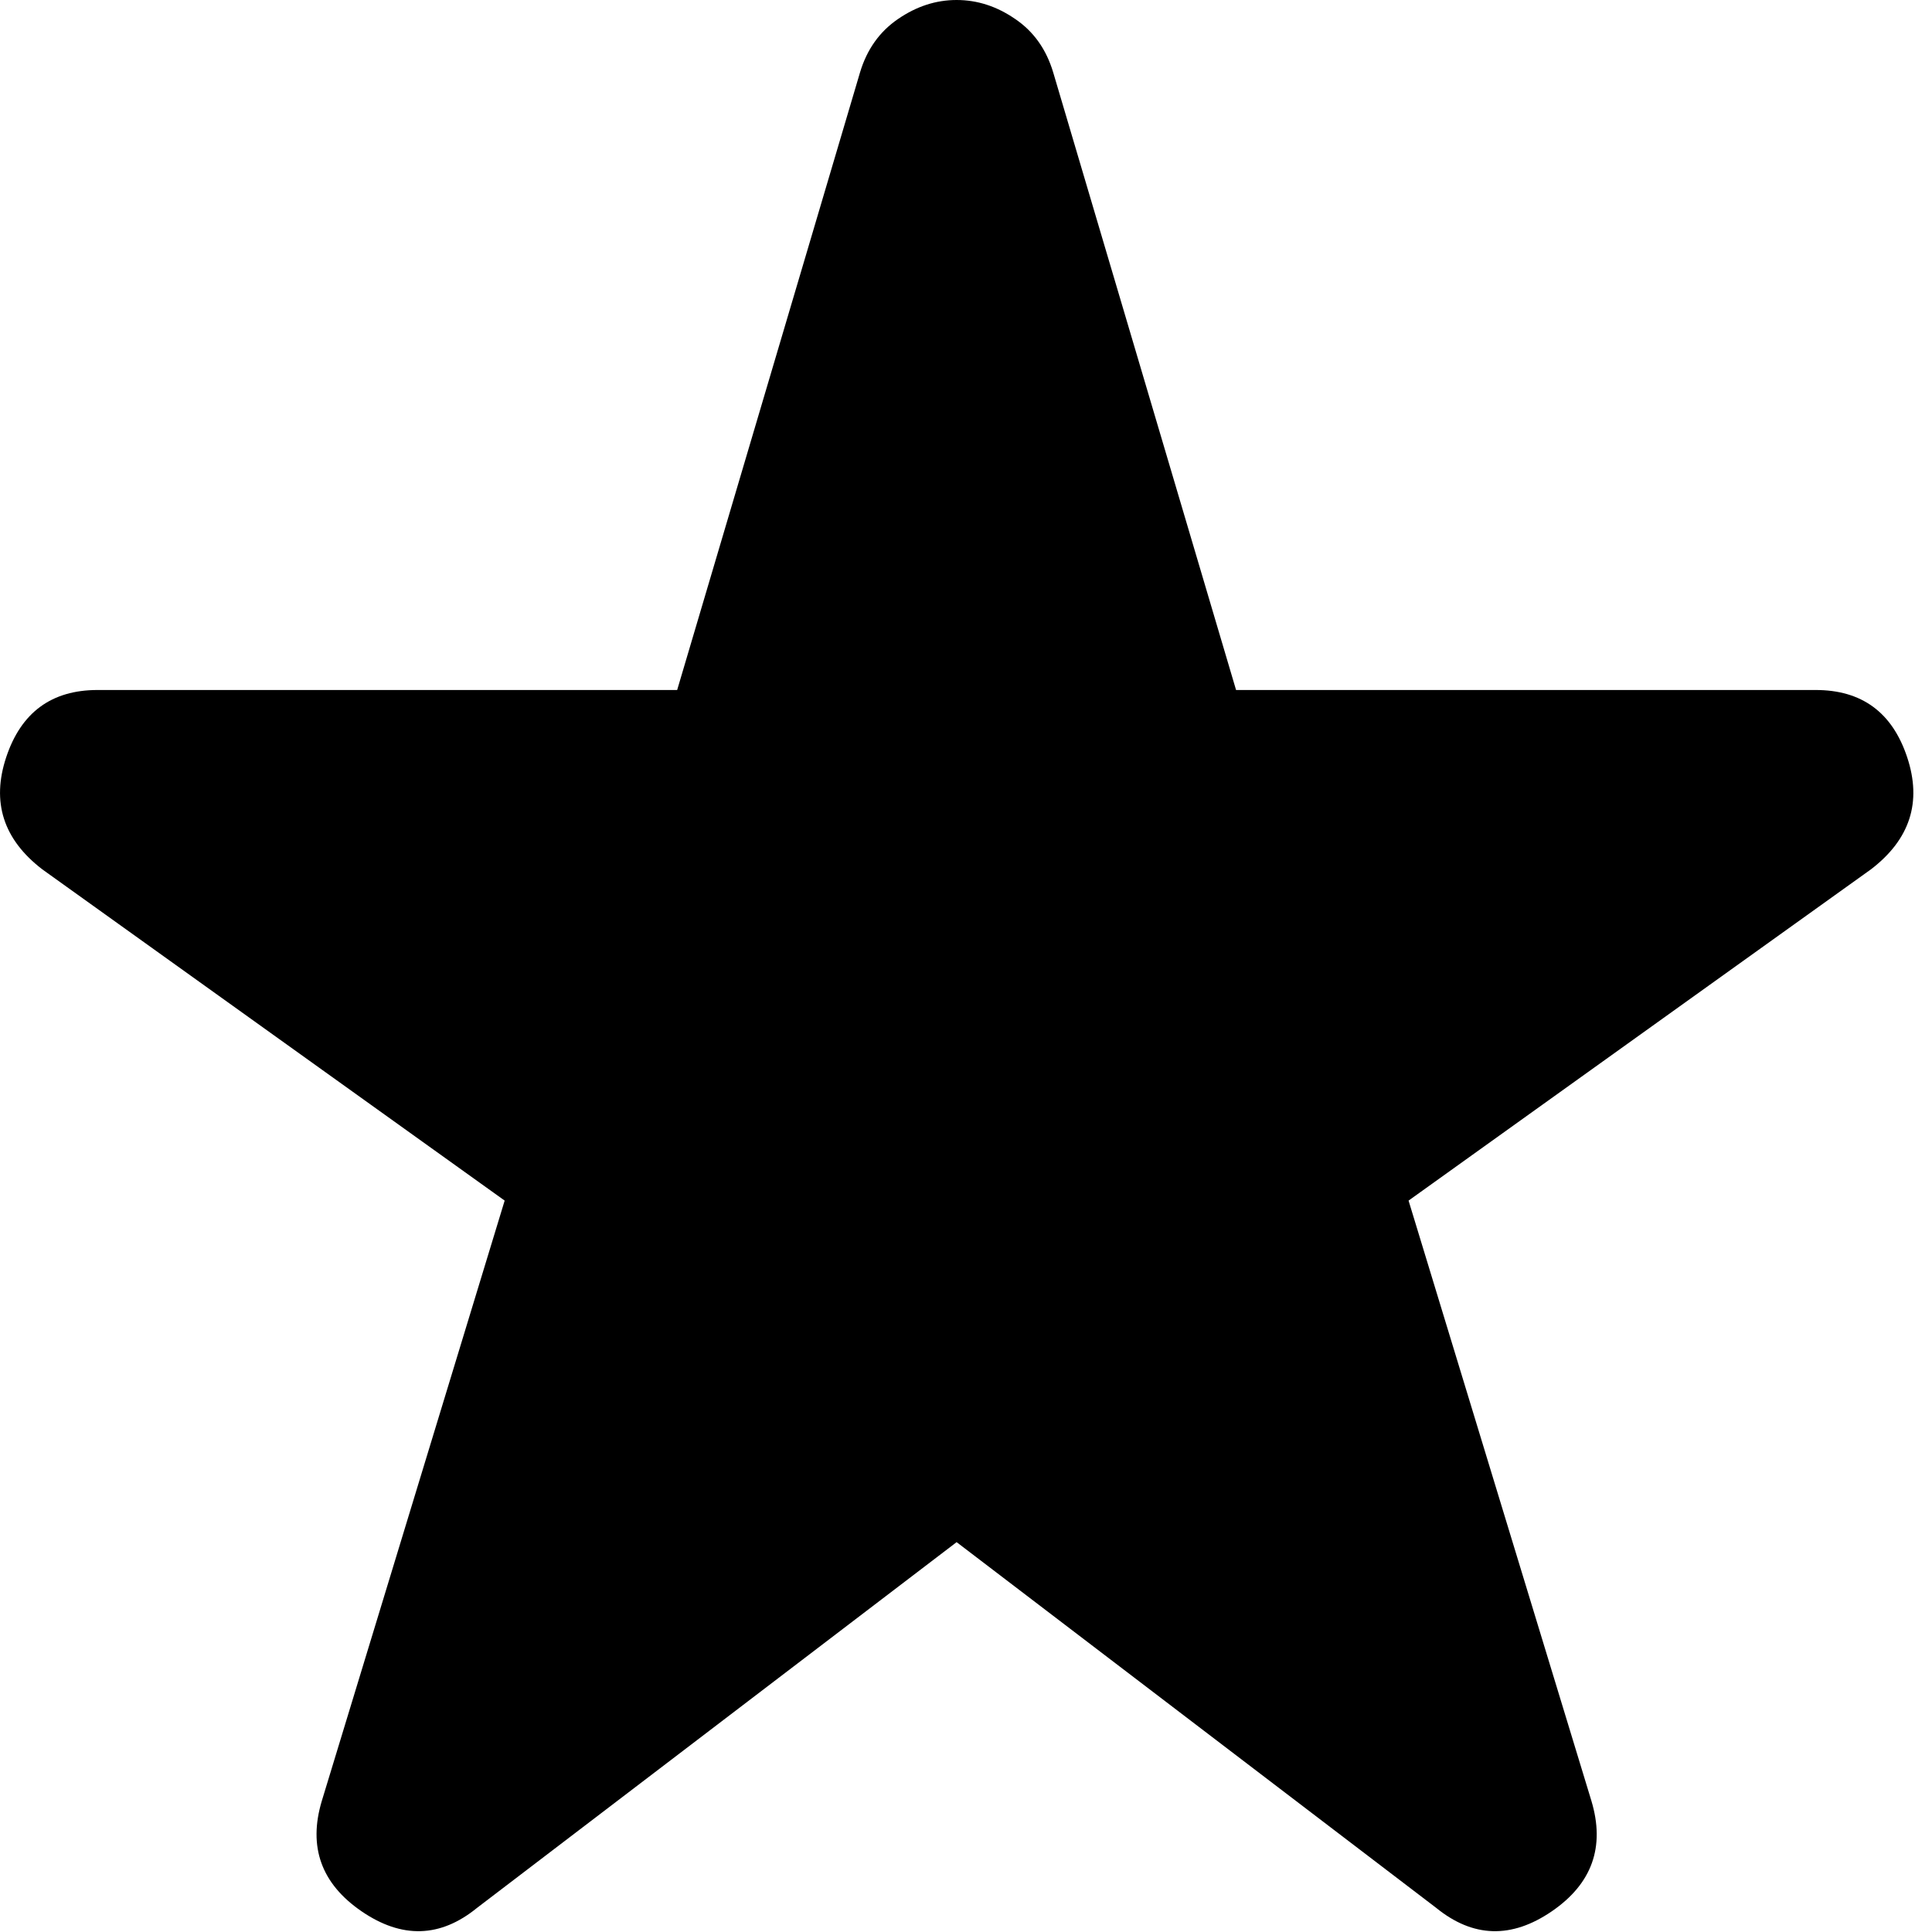
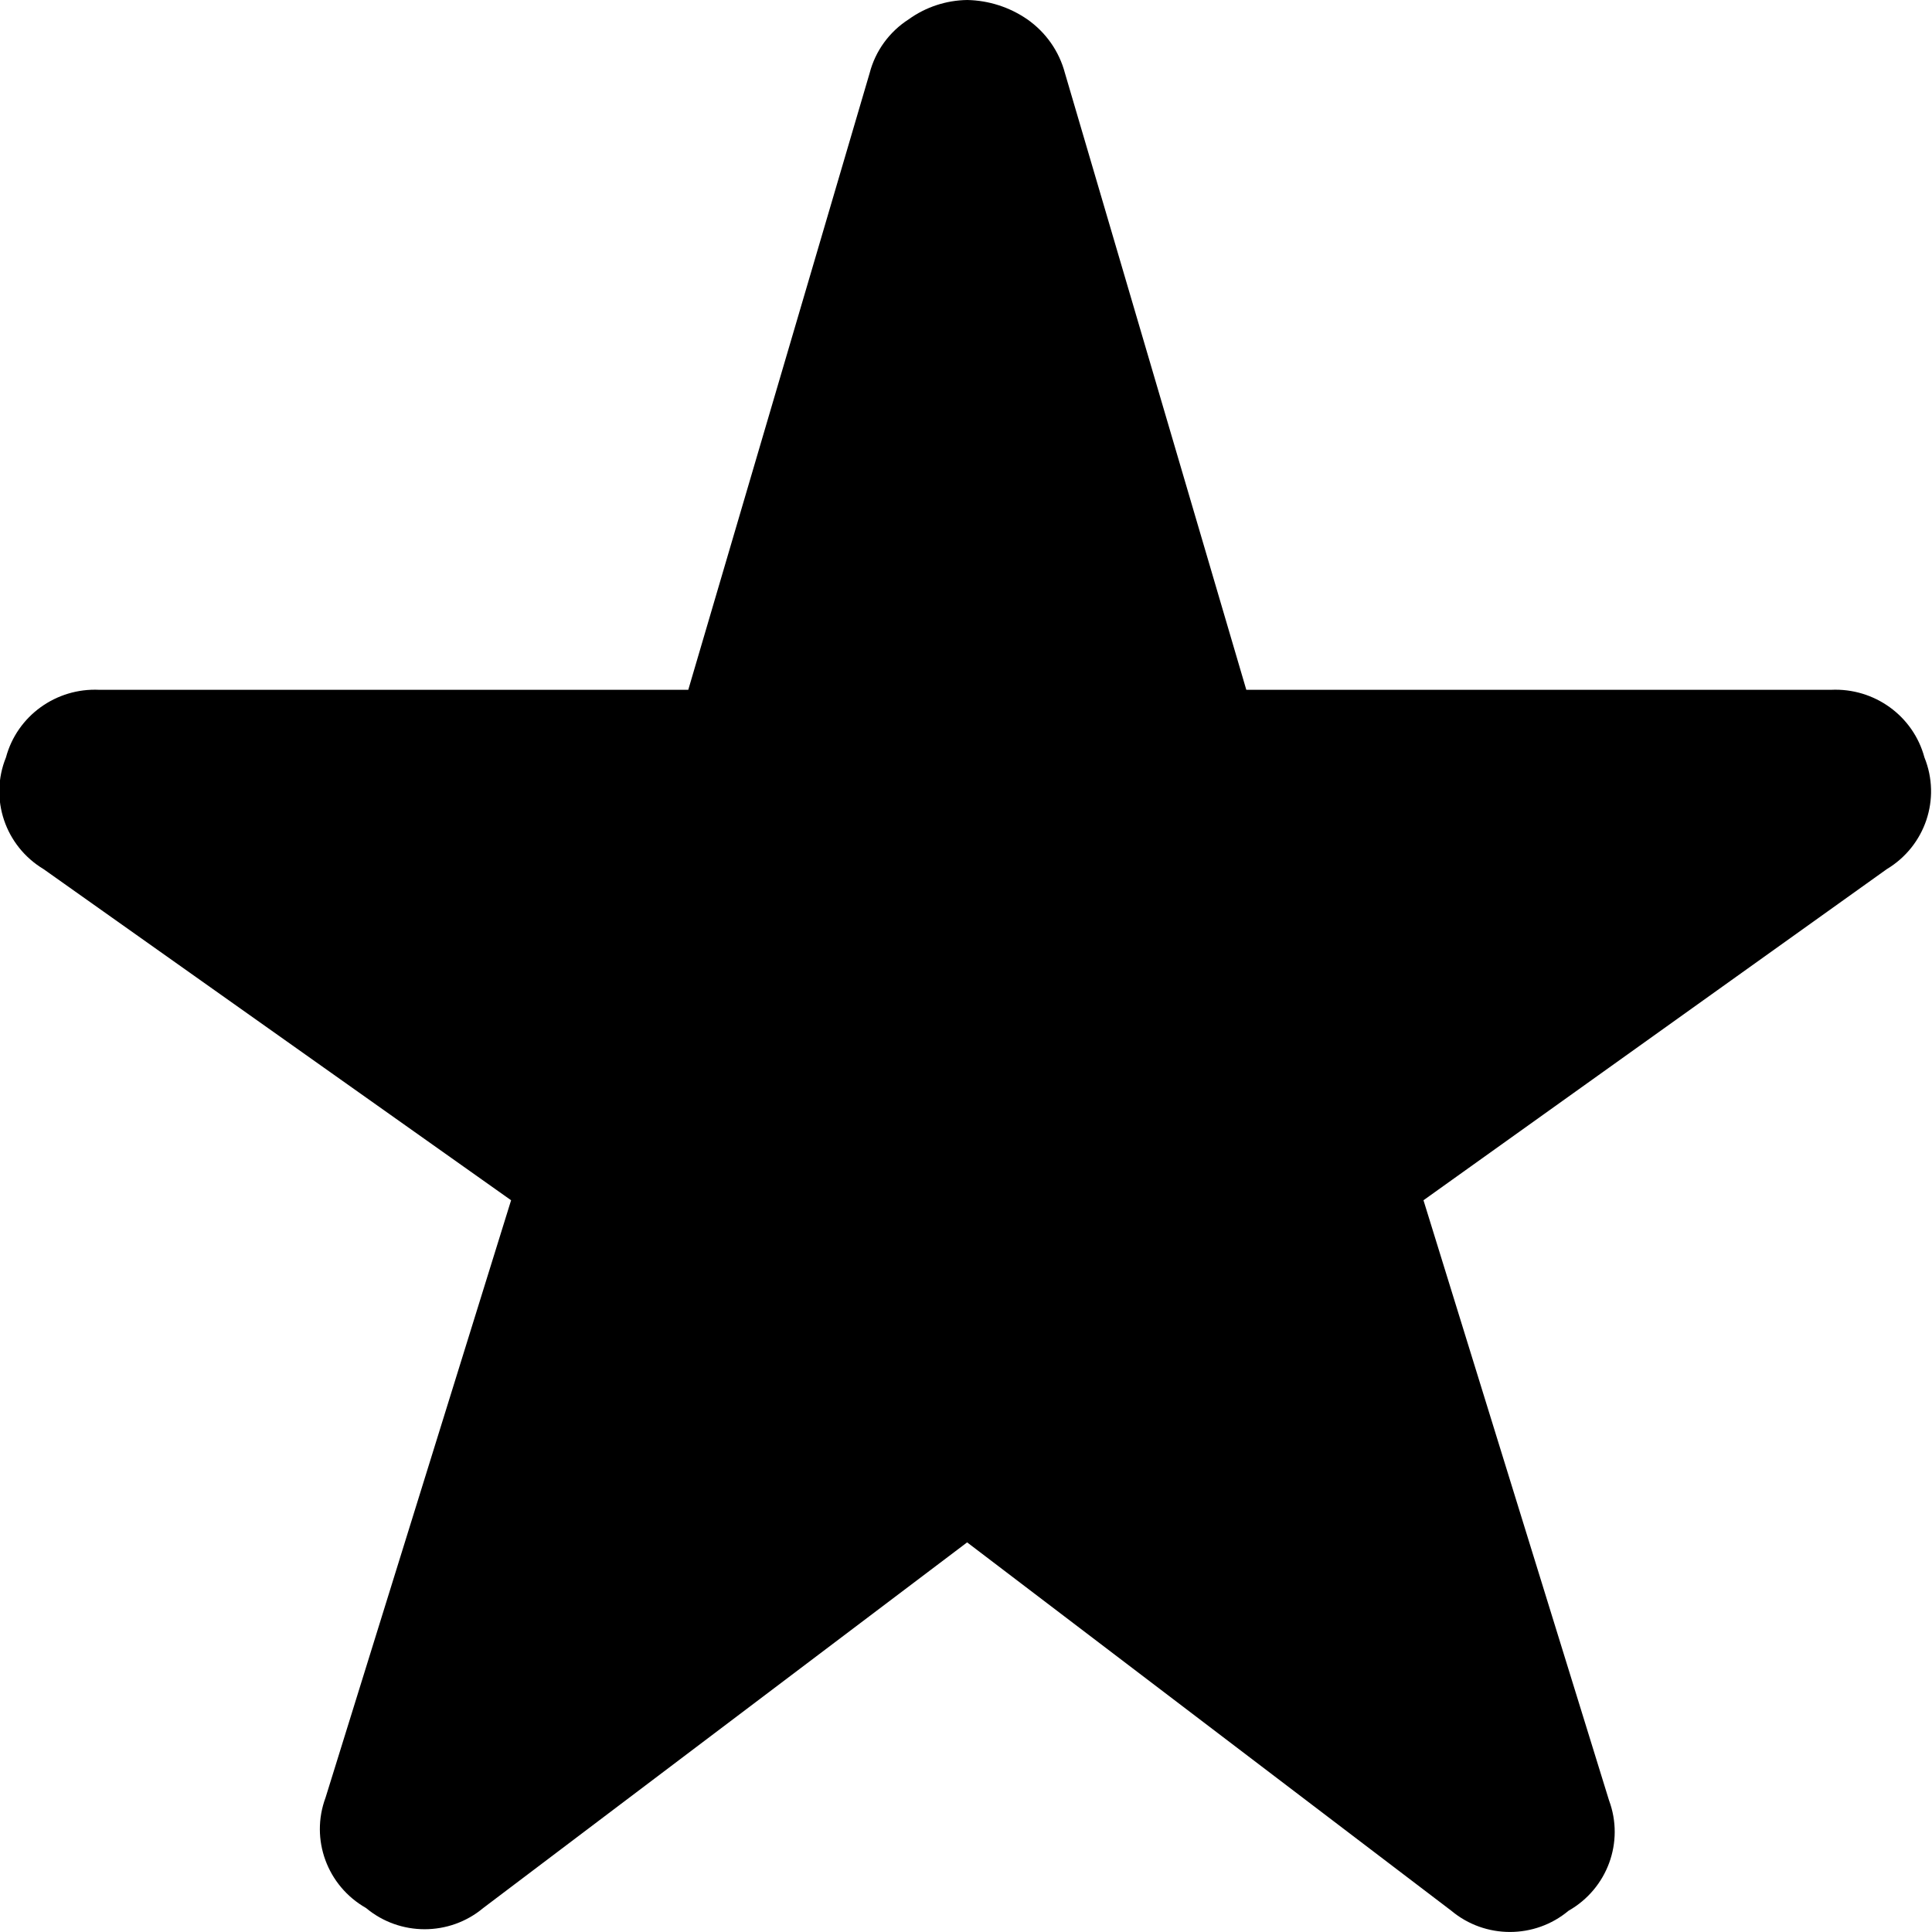
- <svg xmlns="http://www.w3.org/2000/svg" width="14" height="14" viewBox="0 0 14 14" fill="none">
-   <path id="star/24" d="M3.457 13.825C3.191 14.042 2.912 14.05 2.62 13.85C2.328 13.65 2.232 13.383 2.332 13.05L3.657 8.7L0.307 6.3C0.024 6.083 -0.063 5.812 0.045 5.487C0.153 5.162 0.374 5 0.707 5H4.907L6.232 0.525C6.282 0.358 6.374 0.229 6.507 0.138C6.641 0.046 6.782 0 6.932 0C7.082 0 7.224 0.046 7.357 0.138C7.491 0.229 7.582 0.358 7.632 0.525L8.957 5H13.157C13.491 5 13.712 5.162 13.82 5.487C13.928 5.812 13.841 6.083 13.557 6.3L10.207 8.7L11.532 13.05C11.632 13.383 11.537 13.65 11.245 13.85C10.953 14.05 10.674 14.042 10.407 13.825L6.932 11.175L3.457 13.825Z" fill="black" />
+ <svg xmlns="http://www.w3.org/2000/svg" width="24" height="24" version="1.1" viewBox="0 0 24 24">
+   <path d="m6.003 23.702a1.127 1.114 0 0 1-1.456 0 1.144 1.131 0 0 1-0.503-1.371l2.305-7.421-5.807-4.113a1.144 1.131 0 0 1-0.468-1.388 1.144 1.131 0 0 1 1.161-0.84h7.315l2.253-7.661a1.144 1.131 0 0 1 0.485-0.668 1.265 1.251 0 0 1 0.728-0.24 1.352 1.337 0 0 1 0.745 0.24 1.196 1.183 0 0 1 0.468 0.668l2.253 7.661h7.263a1.144 1.131 0 0 1 1.161 0.84 1.144 1.131 0 0 1-0.468 1.388l-5.755 4.113 2.305 7.455a1.144 1.131 0 0 1-0.503 1.371 1.127 1.114 0 0 1-1.456 0l-6.015-4.576z" stroke-width="1.724" />
</svg>
